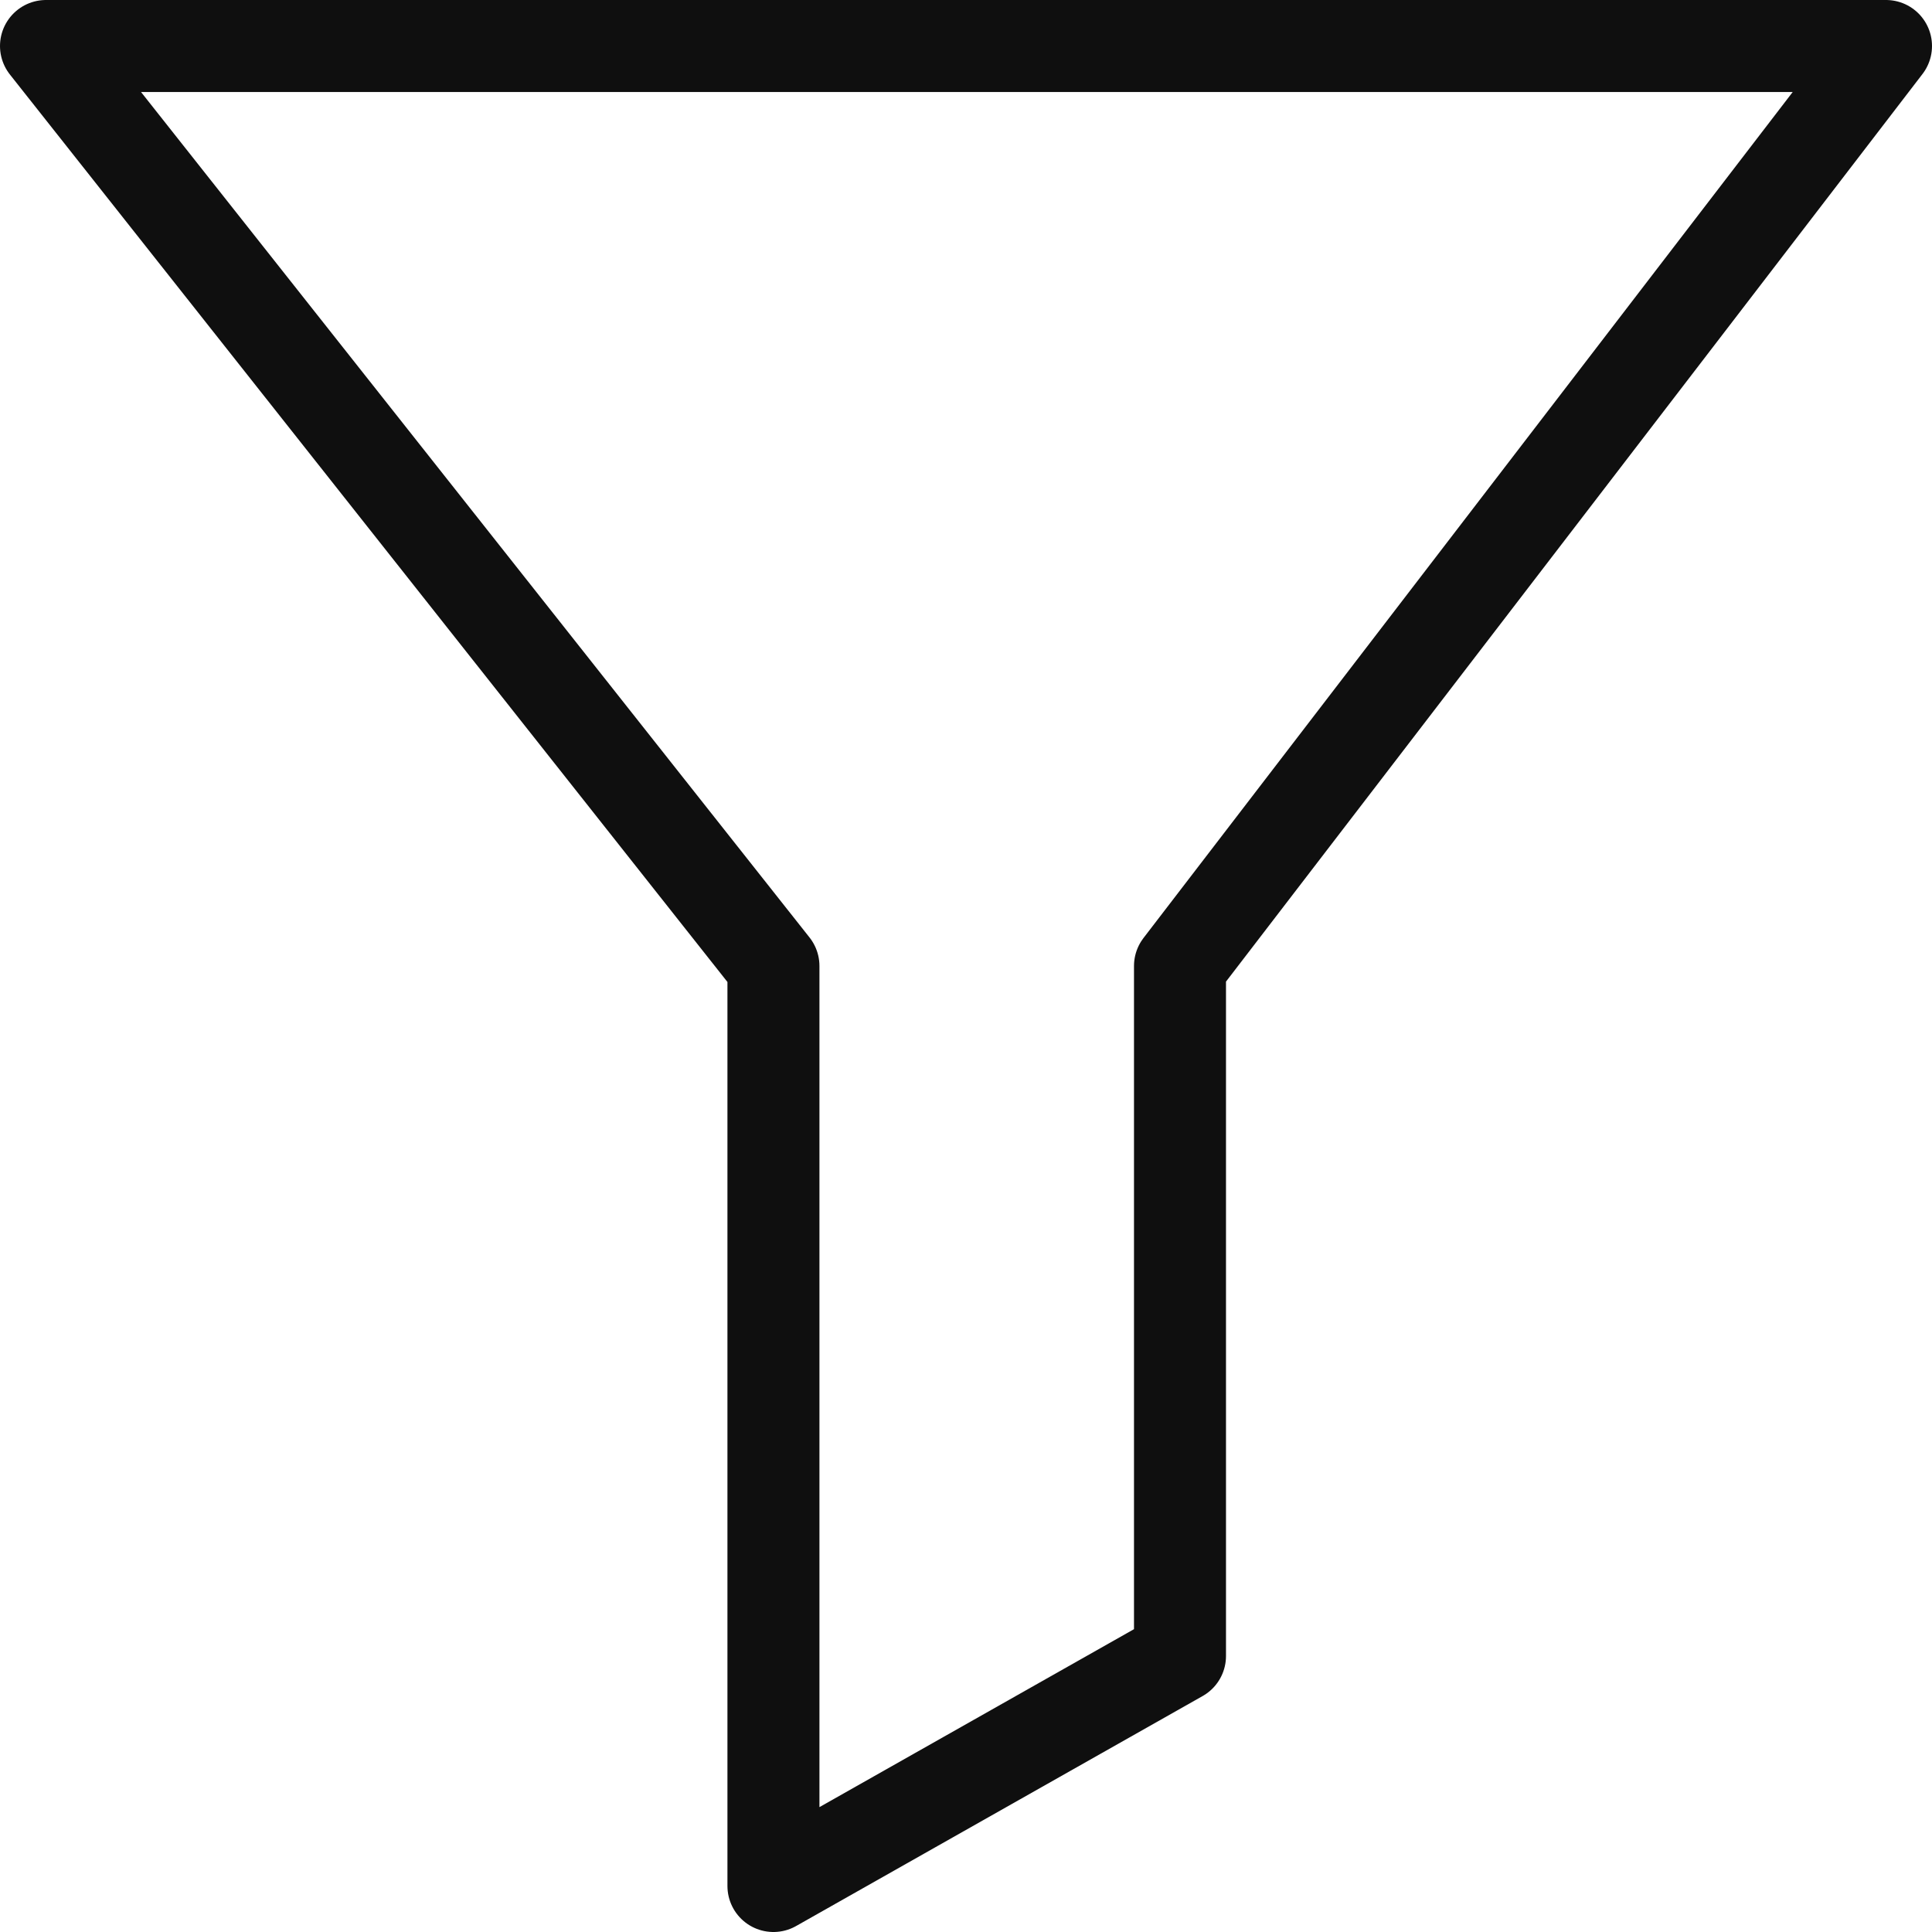
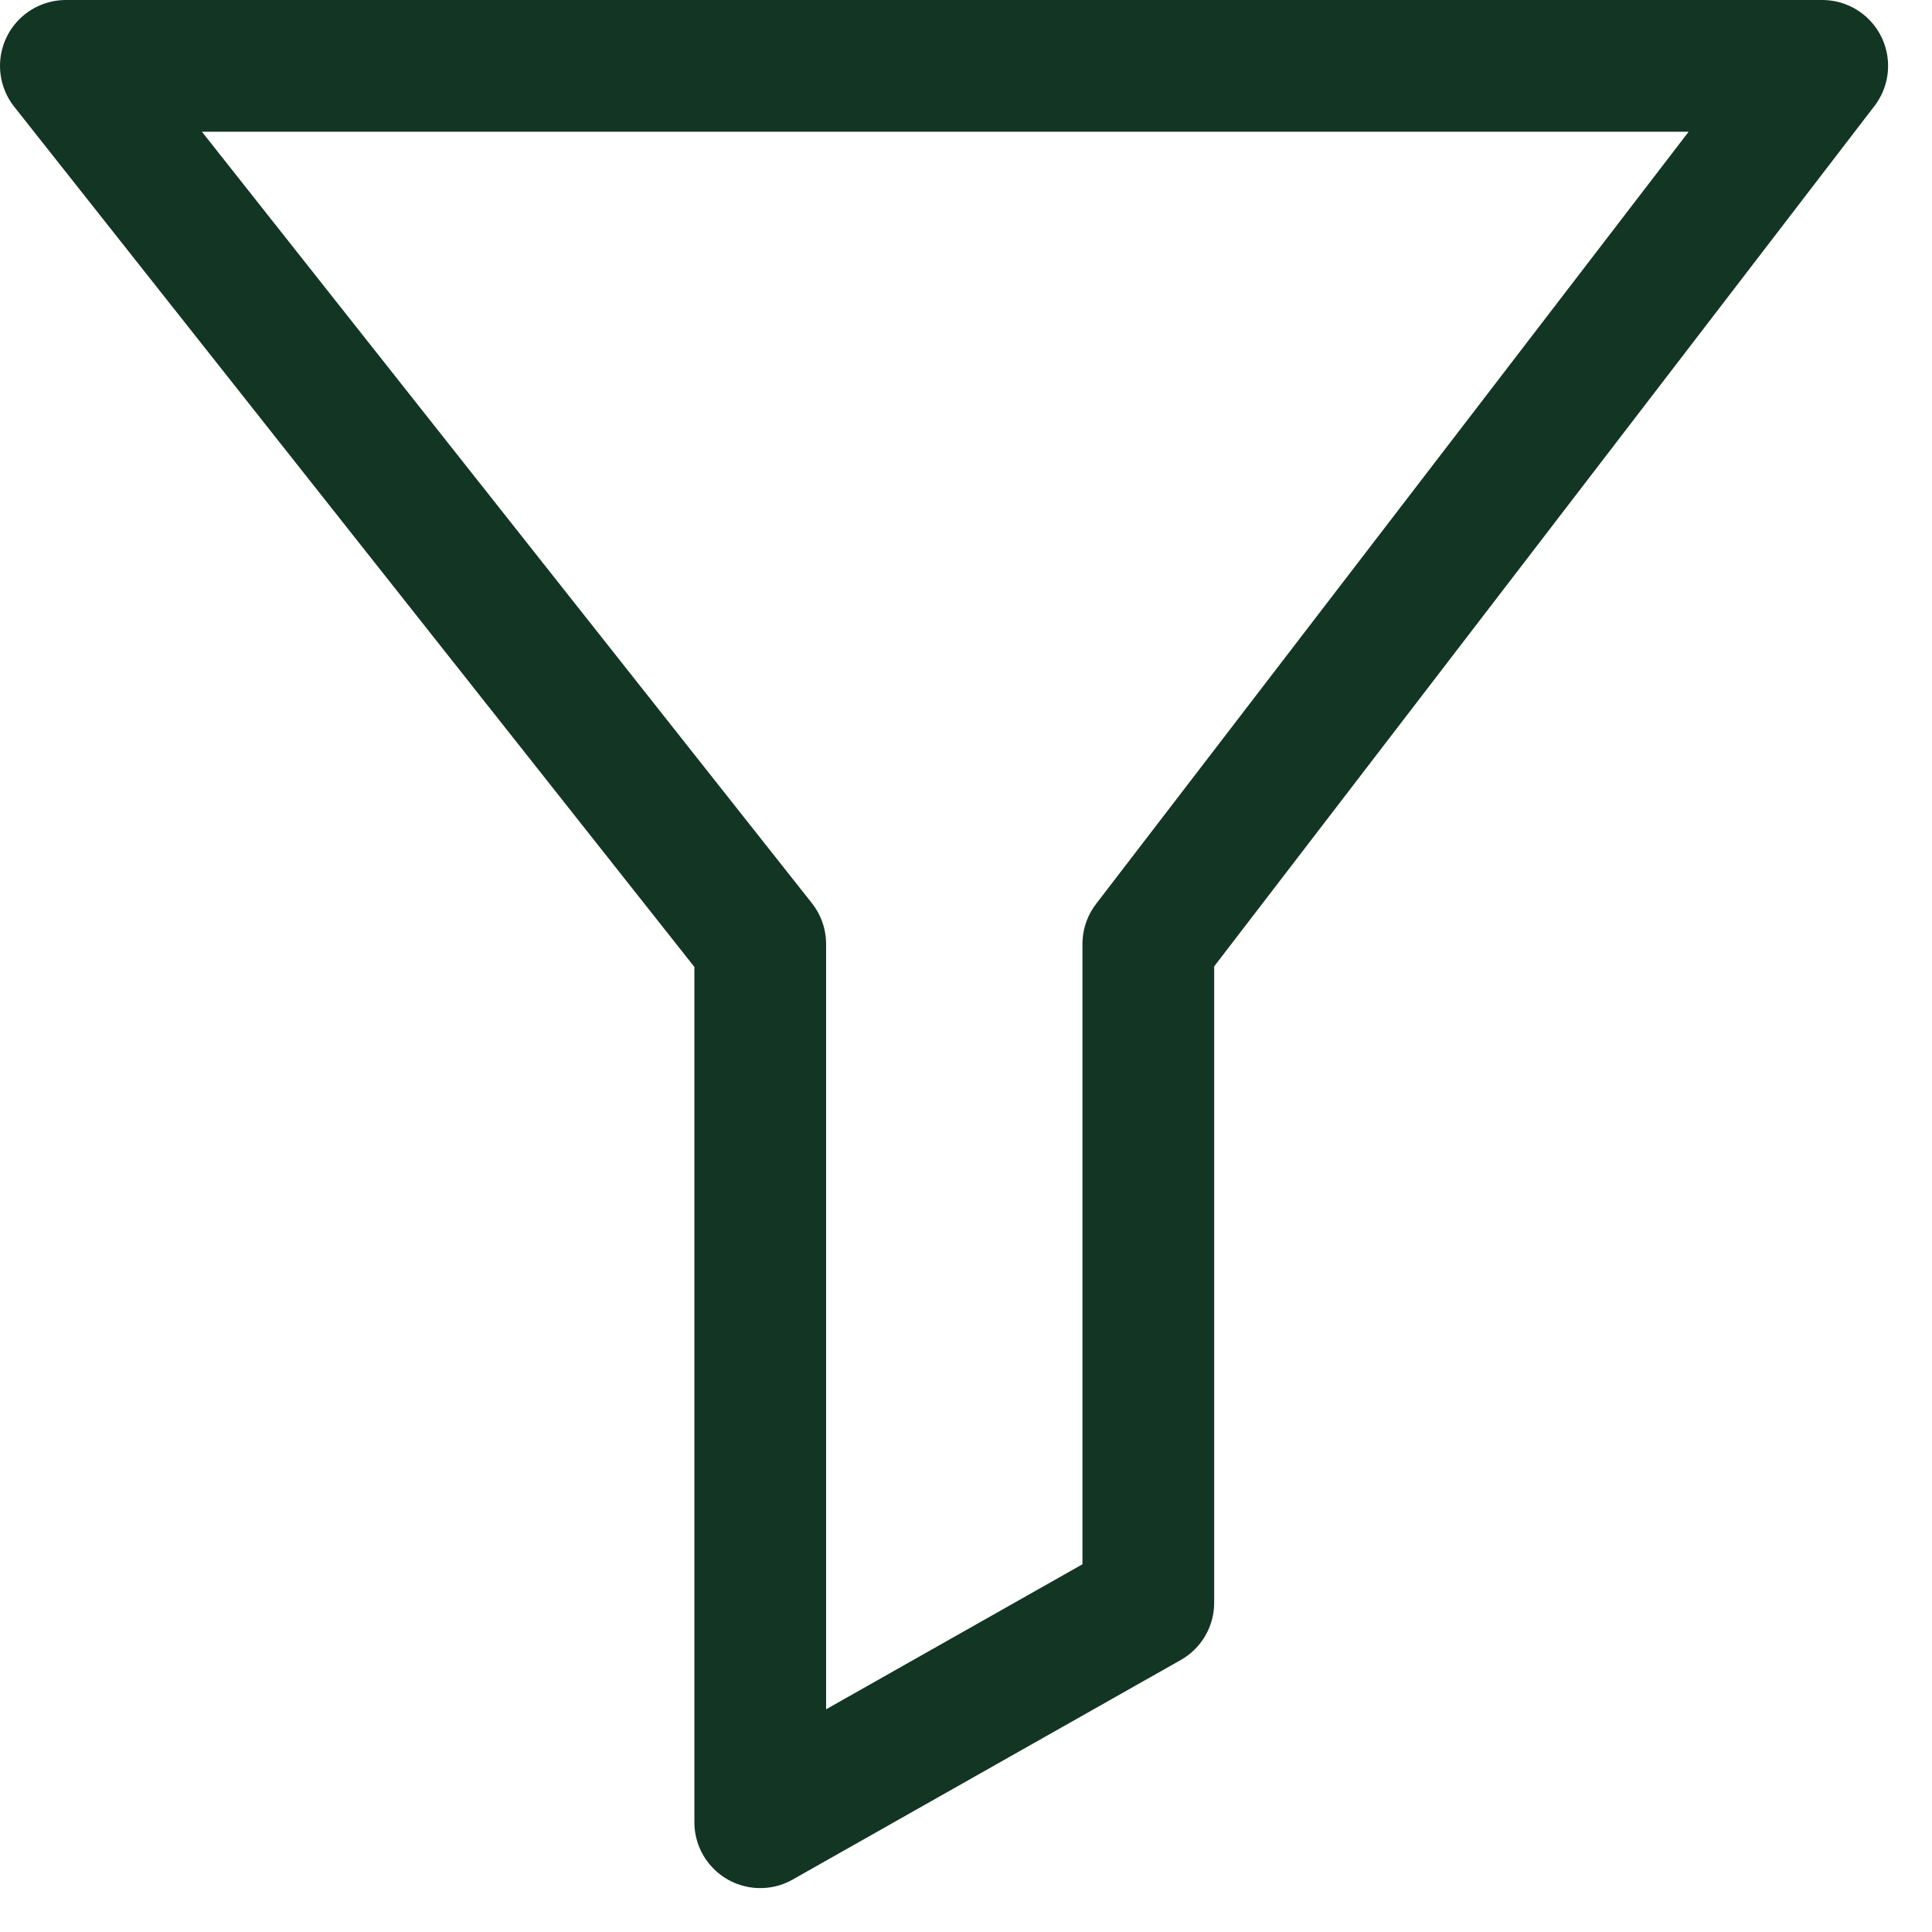
- <svg xmlns="http://www.w3.org/2000/svg" width="21" height="21" viewBox="0 0 21 21" fill="none">
-   <path d="M20.5 0.5H0.5L8.407 10.5V20.5L12.826 18V10.5L20.5 0.5Z" stroke="#0F0F0F" stroke-linejoin="round" />
+ <svg xmlns="http://www.w3.org/2000/svg" width="22" height="22" viewBox="0 0 22 22" fill="none">
+   <path d="M20.75 0.75H0.75L8.657 10.75V20.75L13.076 18.25V10.75L20.75 0.75Z" stroke="#133524" stroke-width="1.5" stroke-linejoin="round" />
</svg>
